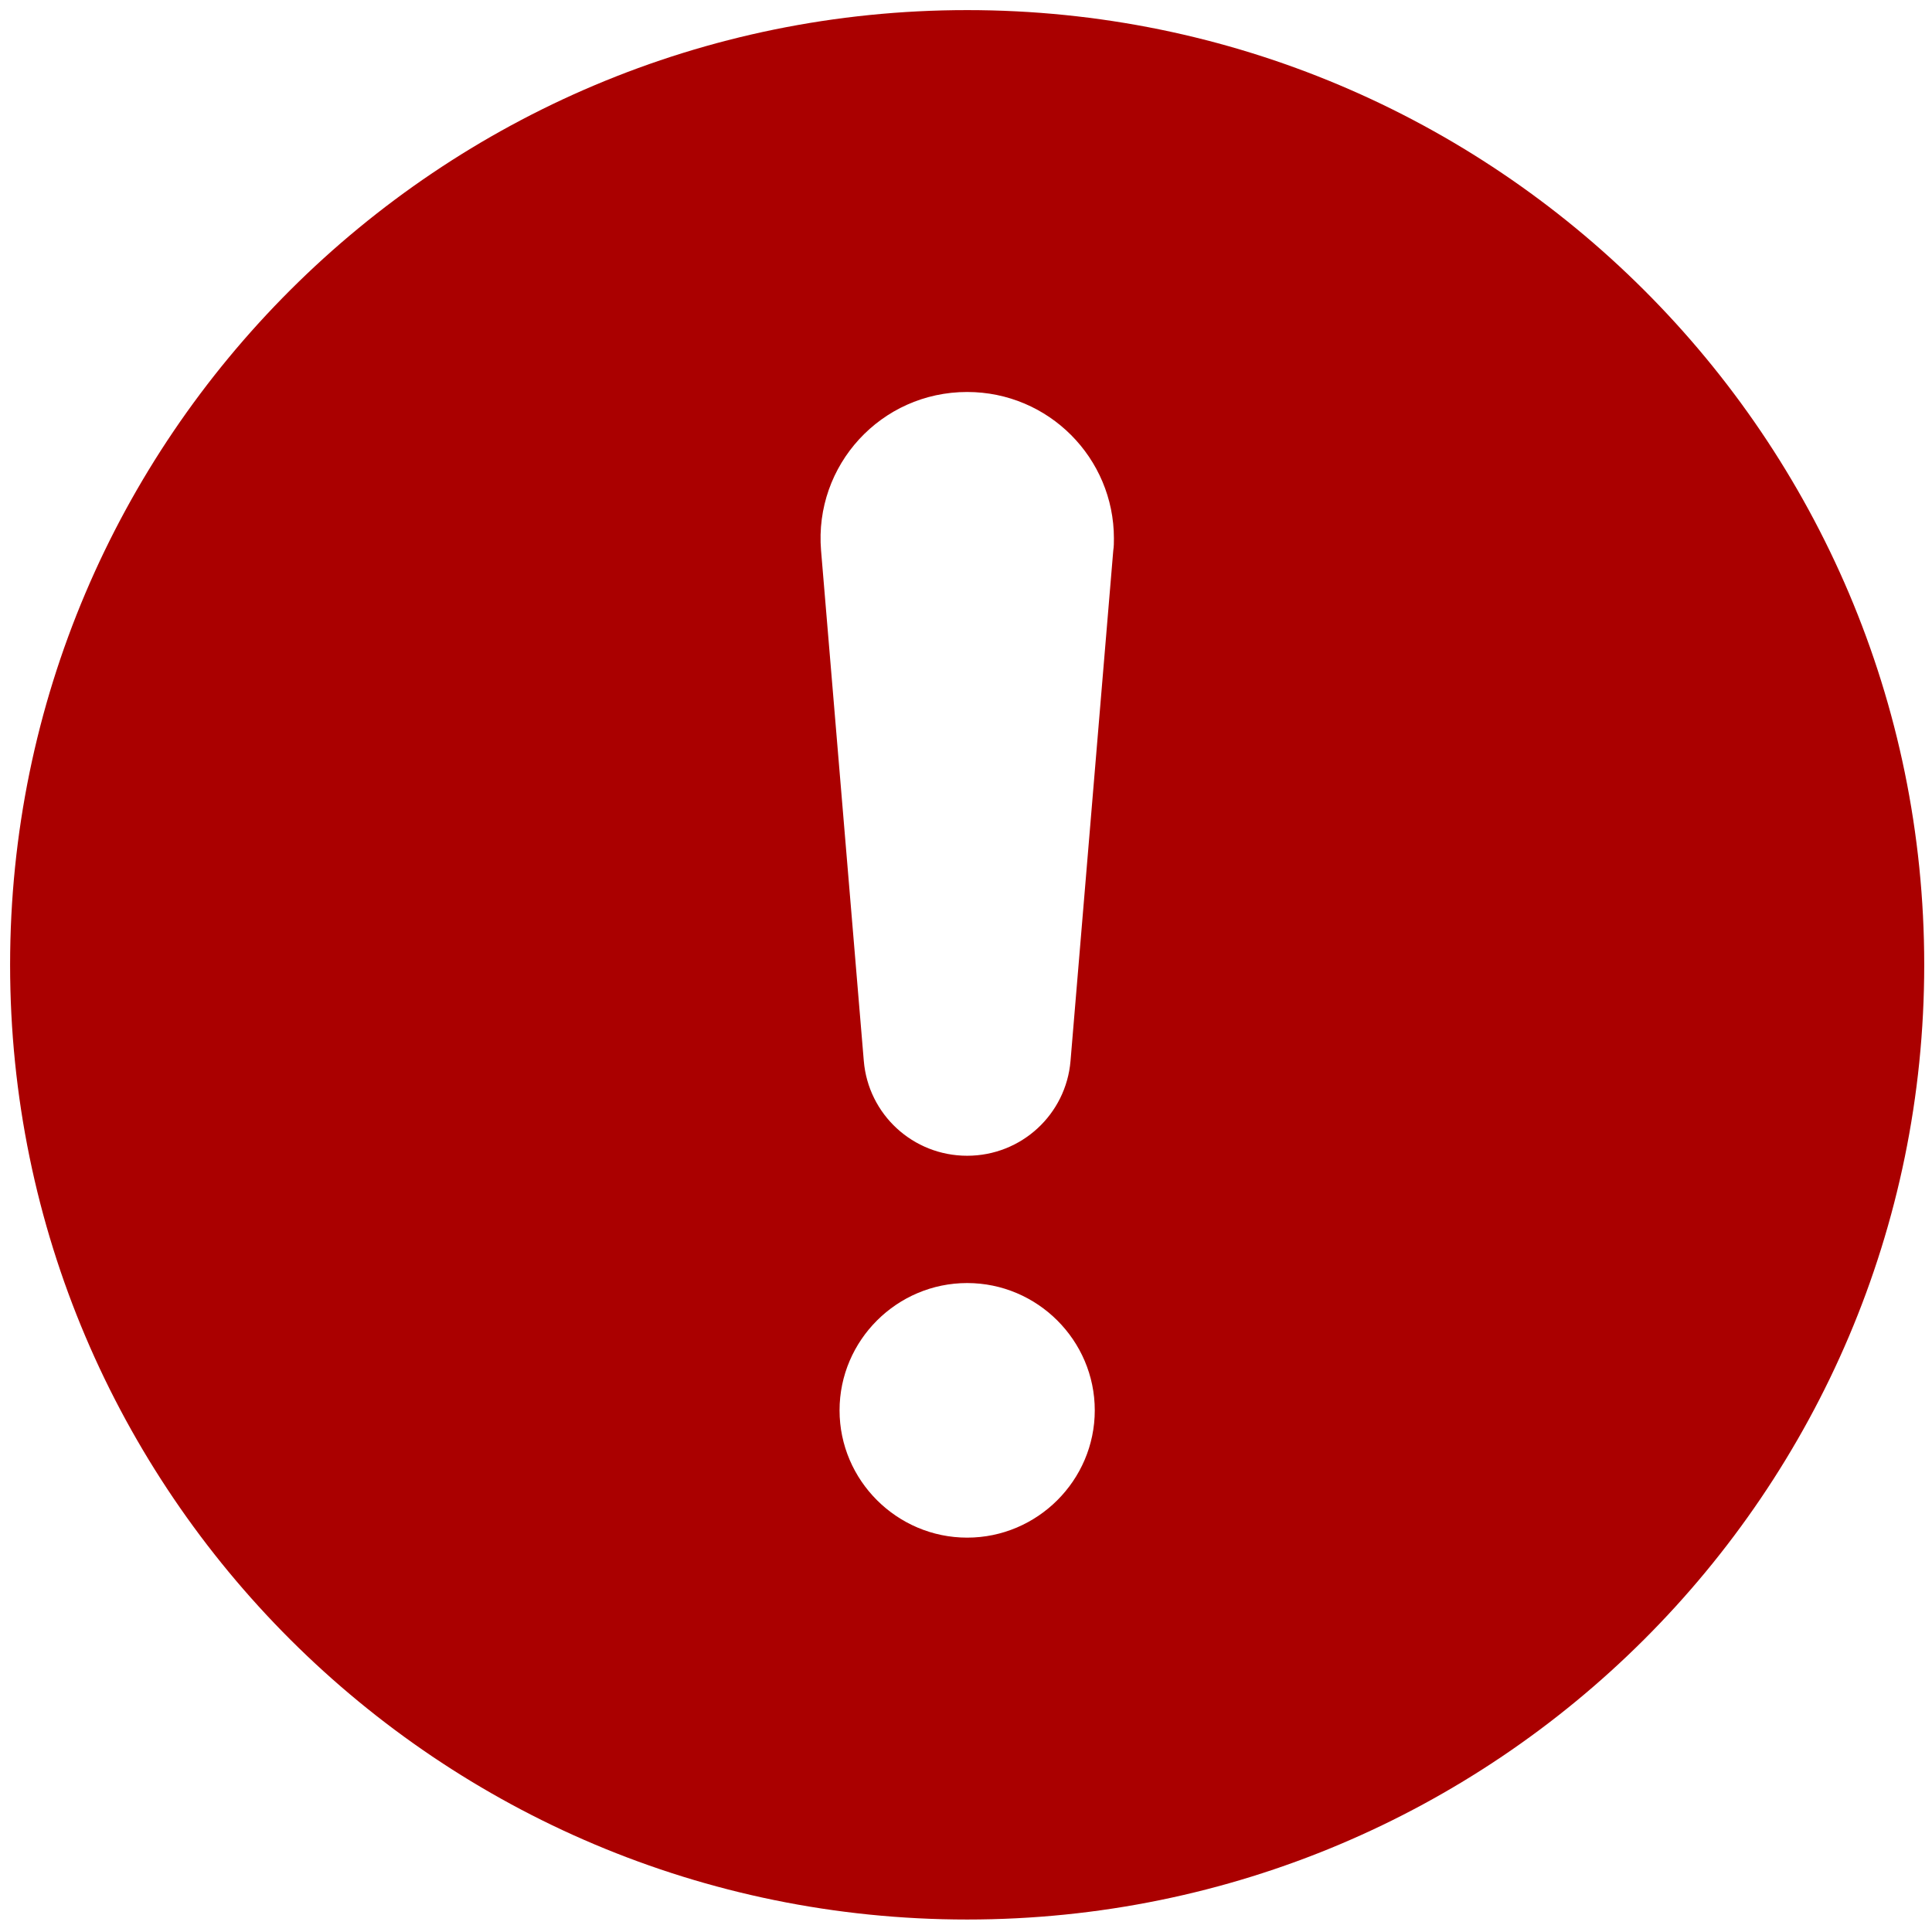
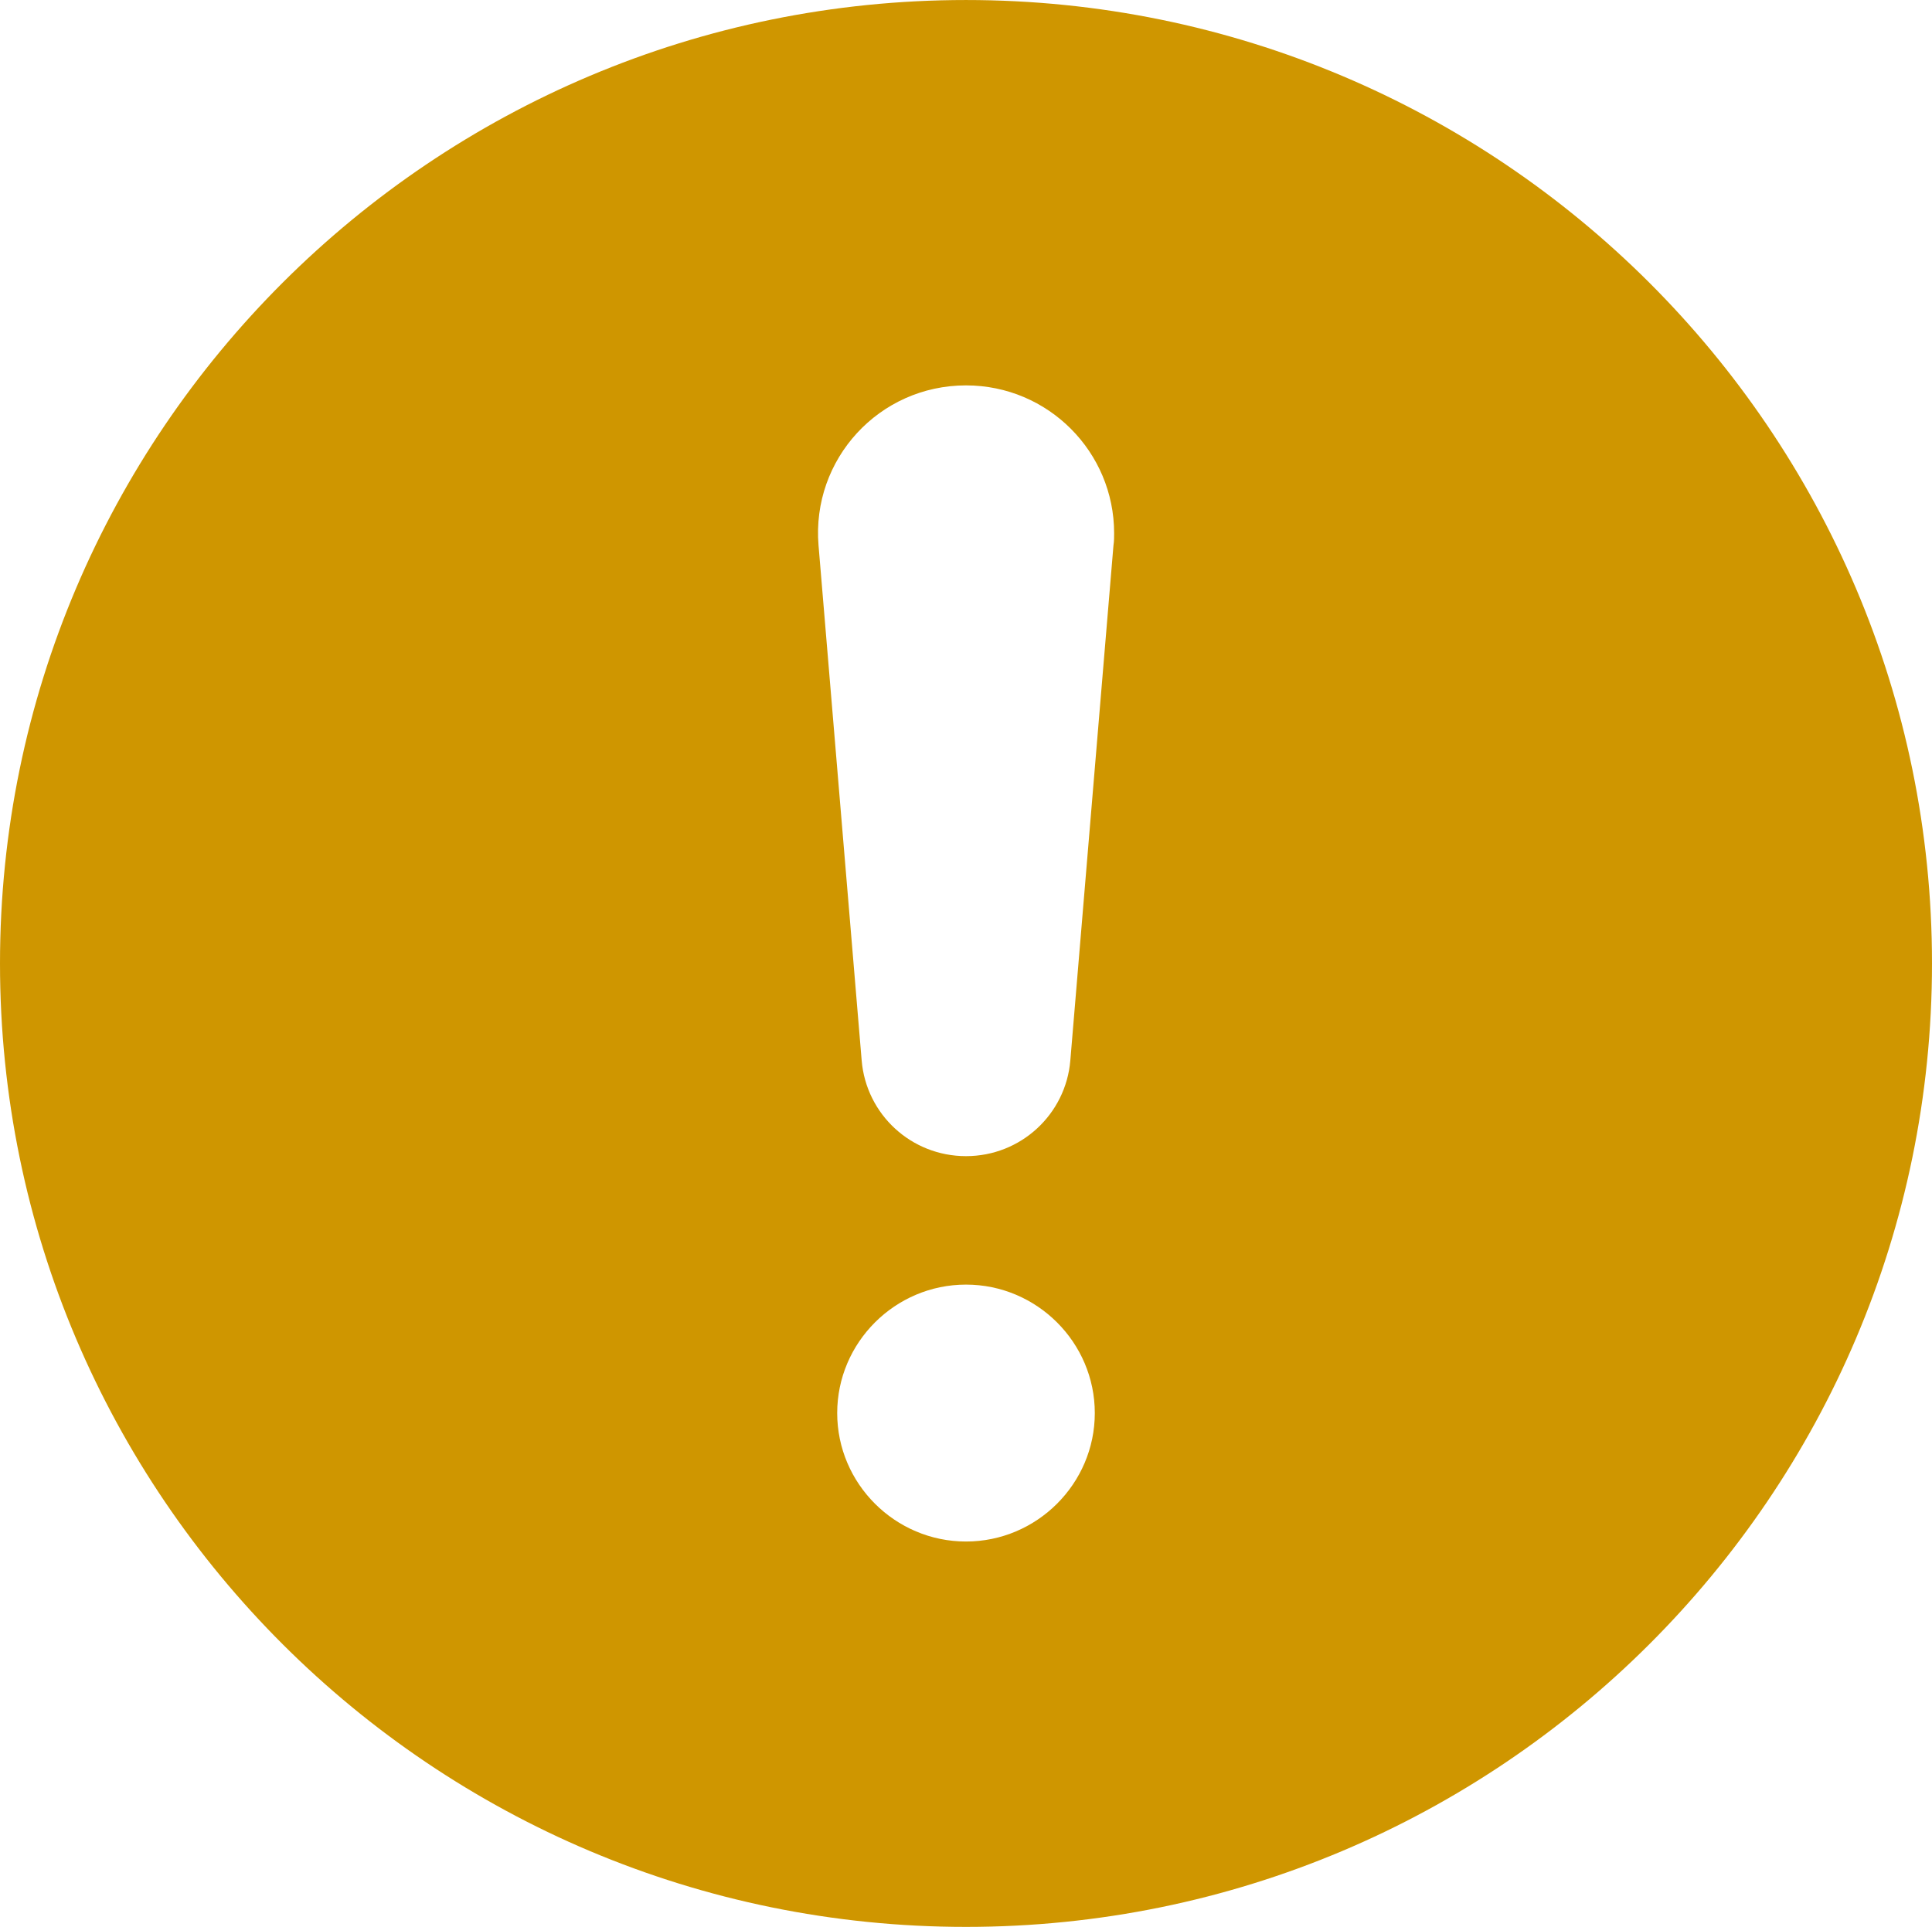
- <svg xmlns="http://www.w3.org/2000/svg" width="512" height="512" enable-background="new 0 0 32 32" version="1.1" viewBox="0 0 32 32">
-   <g transform="matrix(1.0568 0 0 1.0542 -.88955 -.88691)" fill="#a00">
-     <path d="m16 1c-8.28 0-15 6.72-15 15s6.72 15 15 15 15-6.72 15-15-6.72-15-15-15zm0 24c-1.1 0-2-0.9-2-2s0.9-2 2-2 2 0.9 2 2-0.9 2-2 2zm2.29-15.51-0.67 8.02c-0.07 0.84-0.77 1.49-1.62 1.49s-1.55-0.65-1.62-1.49l-0.67-8.02c-0.11-1.34 0.94-2.49 2.29-2.49 1.28 0 2.3 1.04 2.3 2.3 0 0.06 0 0.13-0.01 0.19z" fill="#a00" />
+ <svg xmlns="http://www.w3.org/2000/svg" width="507.26" height="506.02" enable-background="new 0 0 32 32" version="1.1" viewBox="0 0 31.704 31.626">
+   <g transform="matrix(1.0568,0,0,1.0542,-1.0568,-1.0542)" fill="#cf9600">
+     <path d="m16 1c-8.28 0-15 6.72-15 15s6.72 15 15 15 15-6.72 15-15-6.72-15-15-15zm0 24c-1.1 0-2-0.9-2-2s0.9-2 2-2 2 0.9 2 2-0.9 2-2 2zm2.29-15.51-0.67 8.02c-0.07 0.84-0.77 1.49-1.62 1.49s-1.55-0.65-1.62-1.49l-0.67-8.02c-0.11-1.34 0.94-2.49 2.29-2.49 1.28 0 2.3 1.04 2.3 2.3 0 0.06 0 0.13-0.01 0.19z" fill="#cf9600" />
  </g>
</svg>
